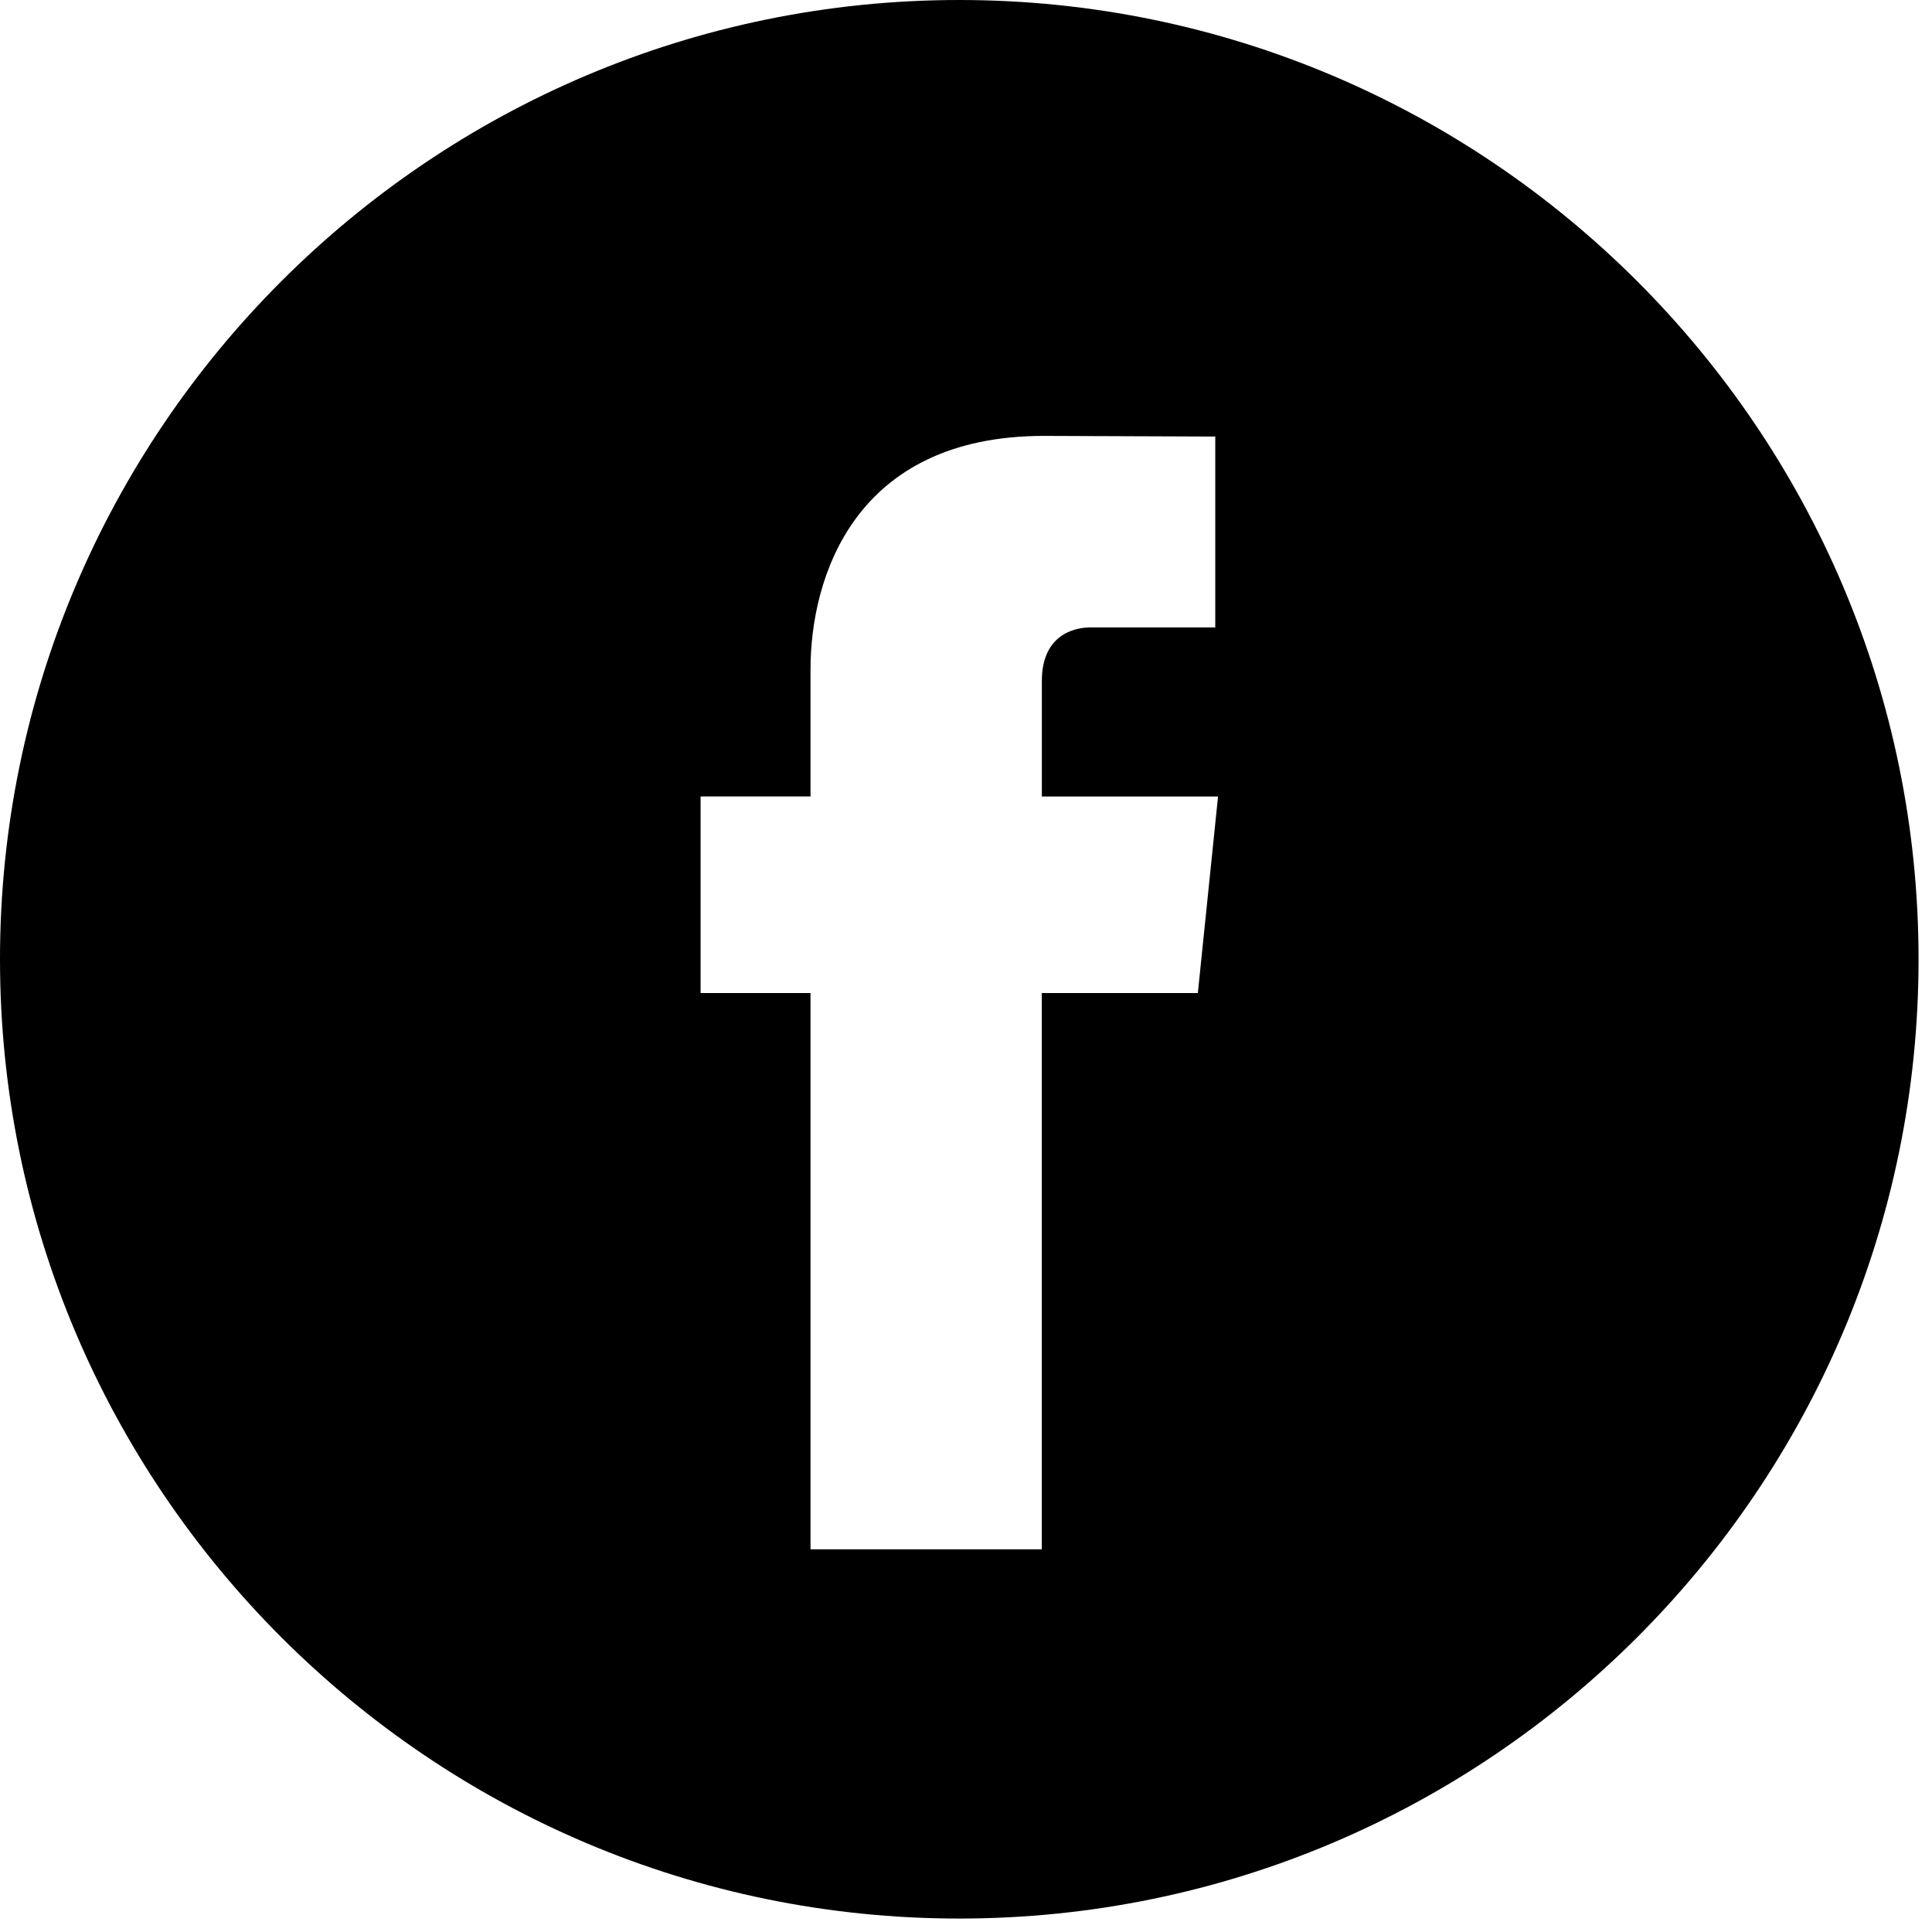
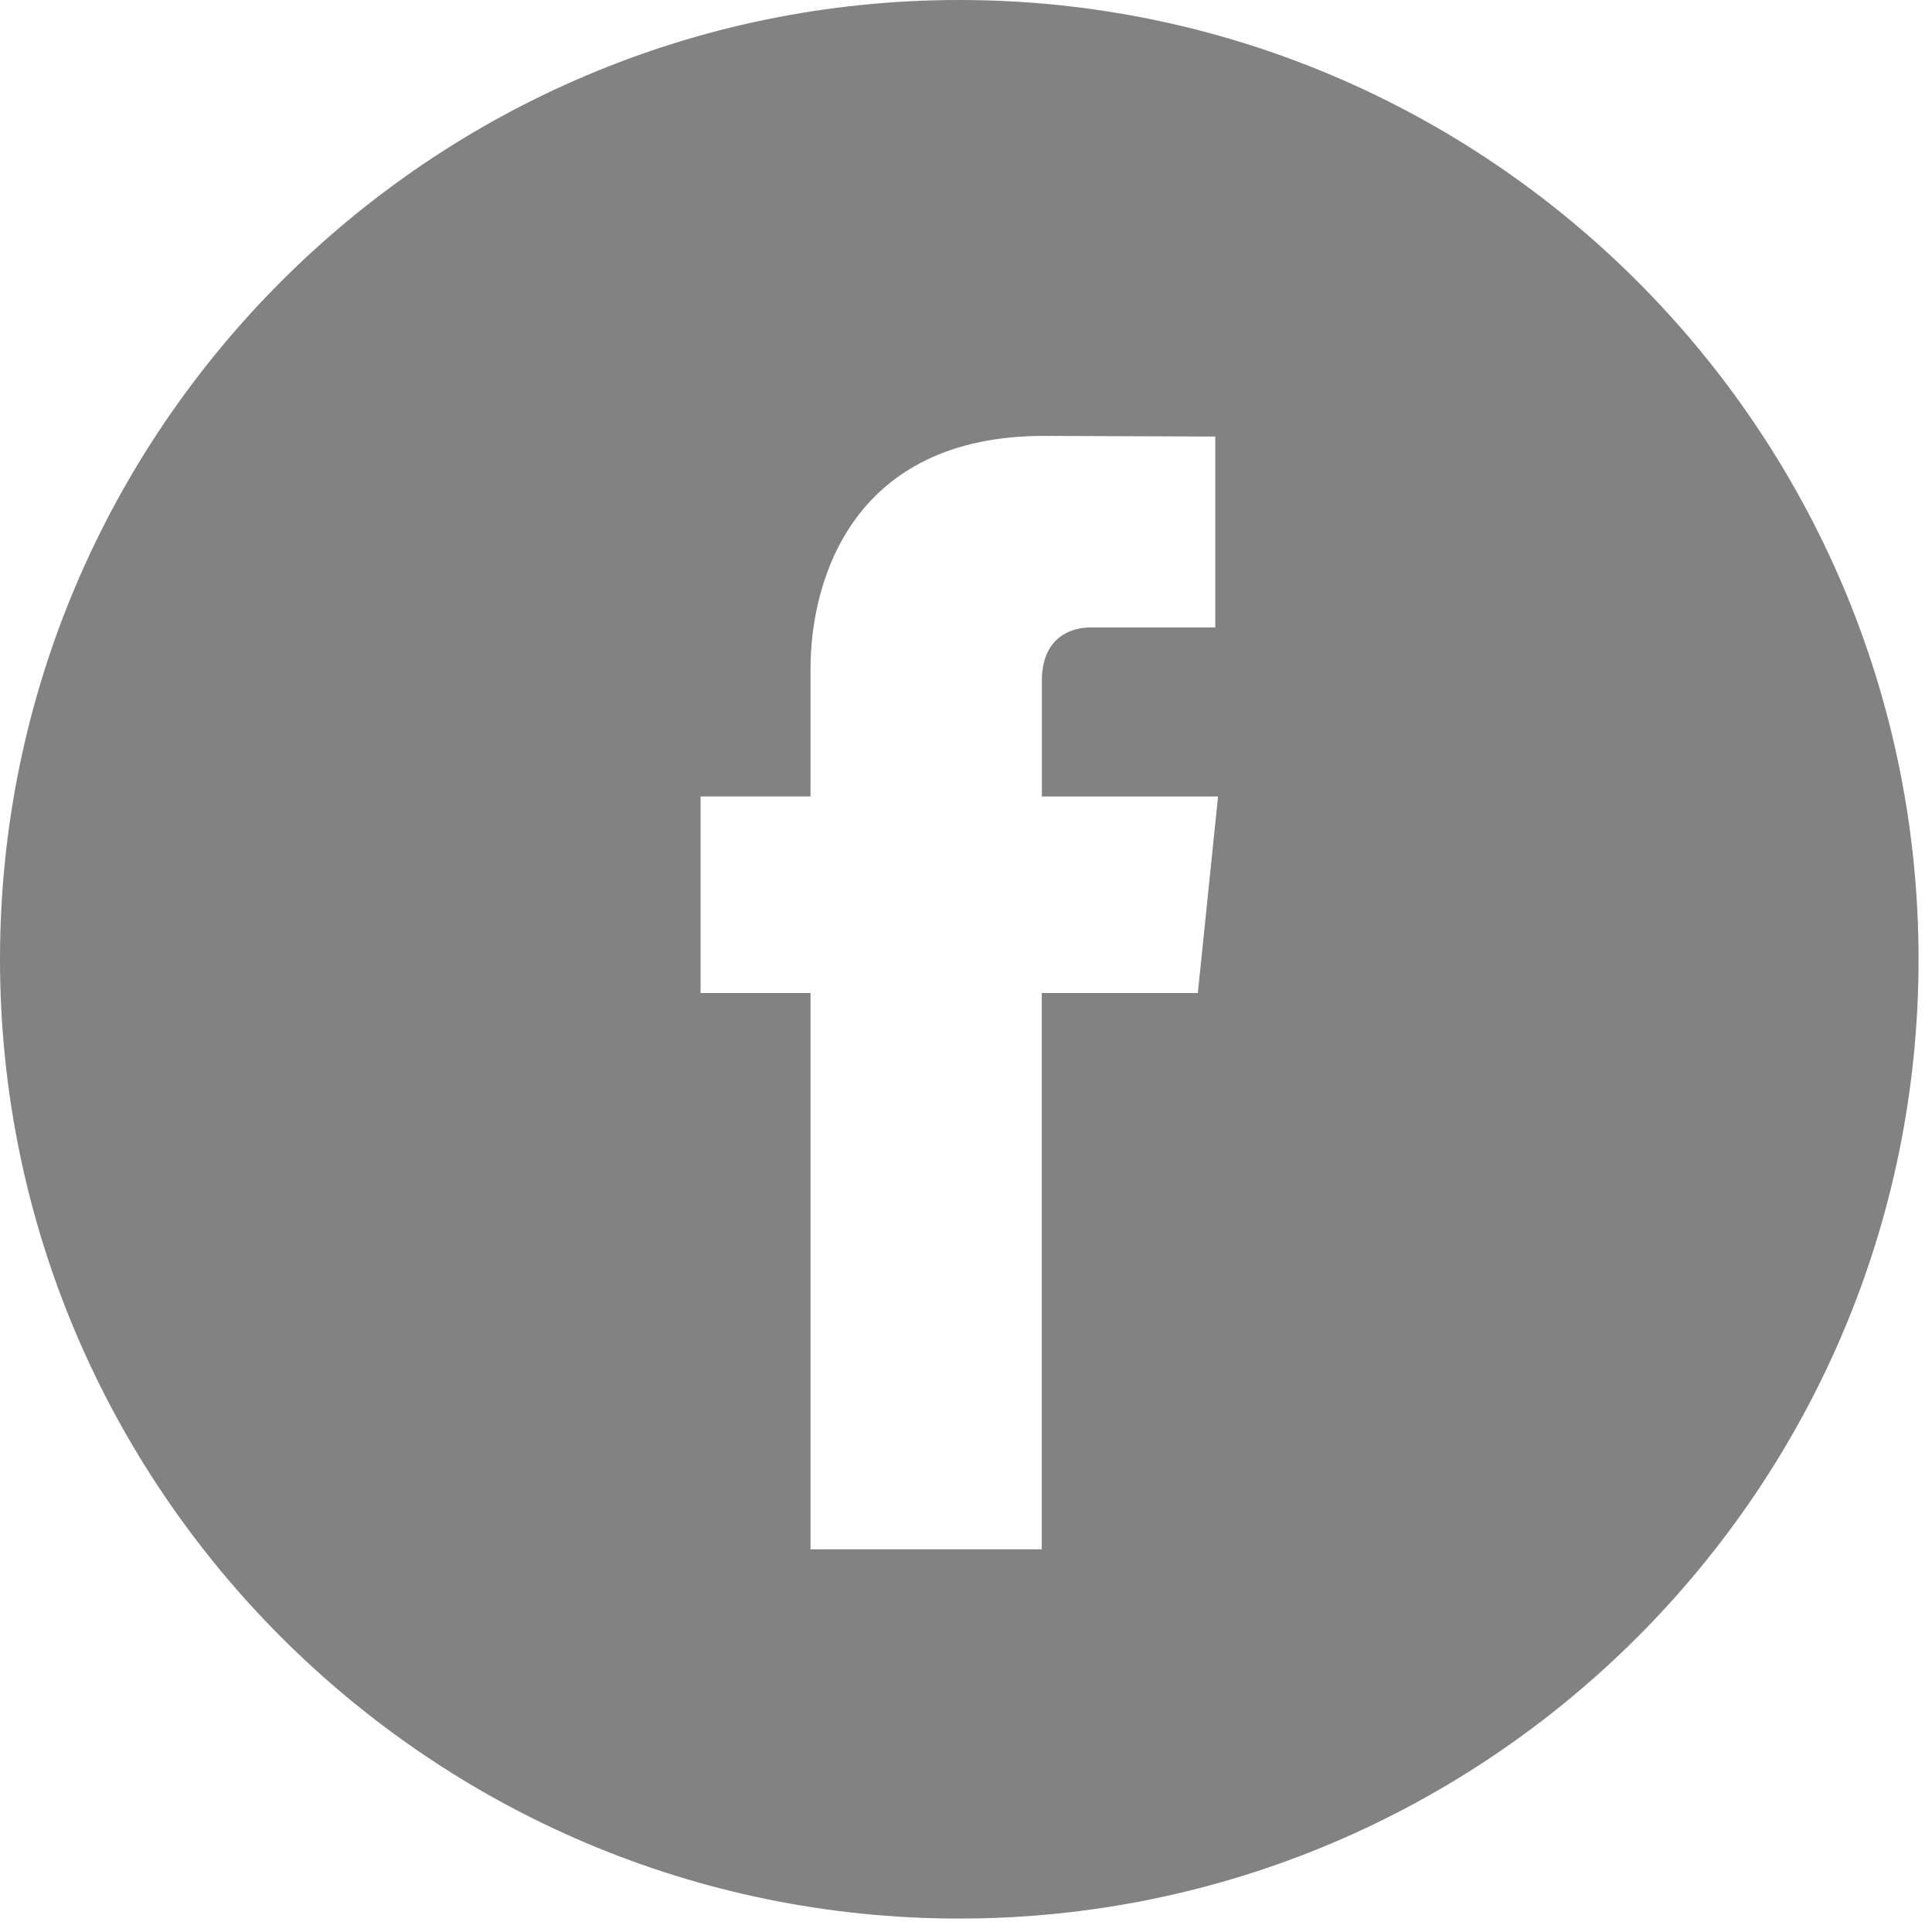
<svg xmlns="http://www.w3.org/2000/svg" width="48" height="48" viewBox="0 0 50 50">
-   <path d="M24.826 0C11.137 0 0 11.137 0 24.826c0 13.688 11.137 24.826 24.826 24.826 13.688 0 24.826-11.138 24.826-24.826C49.652 11.137 38.516 0 24.826 0zM31 25.7h-4.039v14.396h-5.985V25.7h-2.845v-5.088h2.845v-3.291c0-2.357 1.12-6.04 6.04-6.04l4.435.017v4.939h-3.219c-.524 0-1.269.262-1.269 1.386v2.99h4.56L31 25.7z" />
+   <path d="M24.826 0C11.137 0 0 11.137 0 24.826c0 13.688 11.137 24.826 24.826 24.826 13.688 0 24.826-11.138 24.826-24.826C49.652 11.137 38.516 0 24.826 0zM31 25.7h-4.039v14.396h-5.985V25.7h-2.845v-5.088h2.845v-3.291c0-2.357 1.12-6.04 6.04-6.04l4.435.017v4.939h-3.219c-.524 0-1.269.262-1.269 1.386v2.99h4.56L31 25.7z" fill="#828282" />
</svg>
